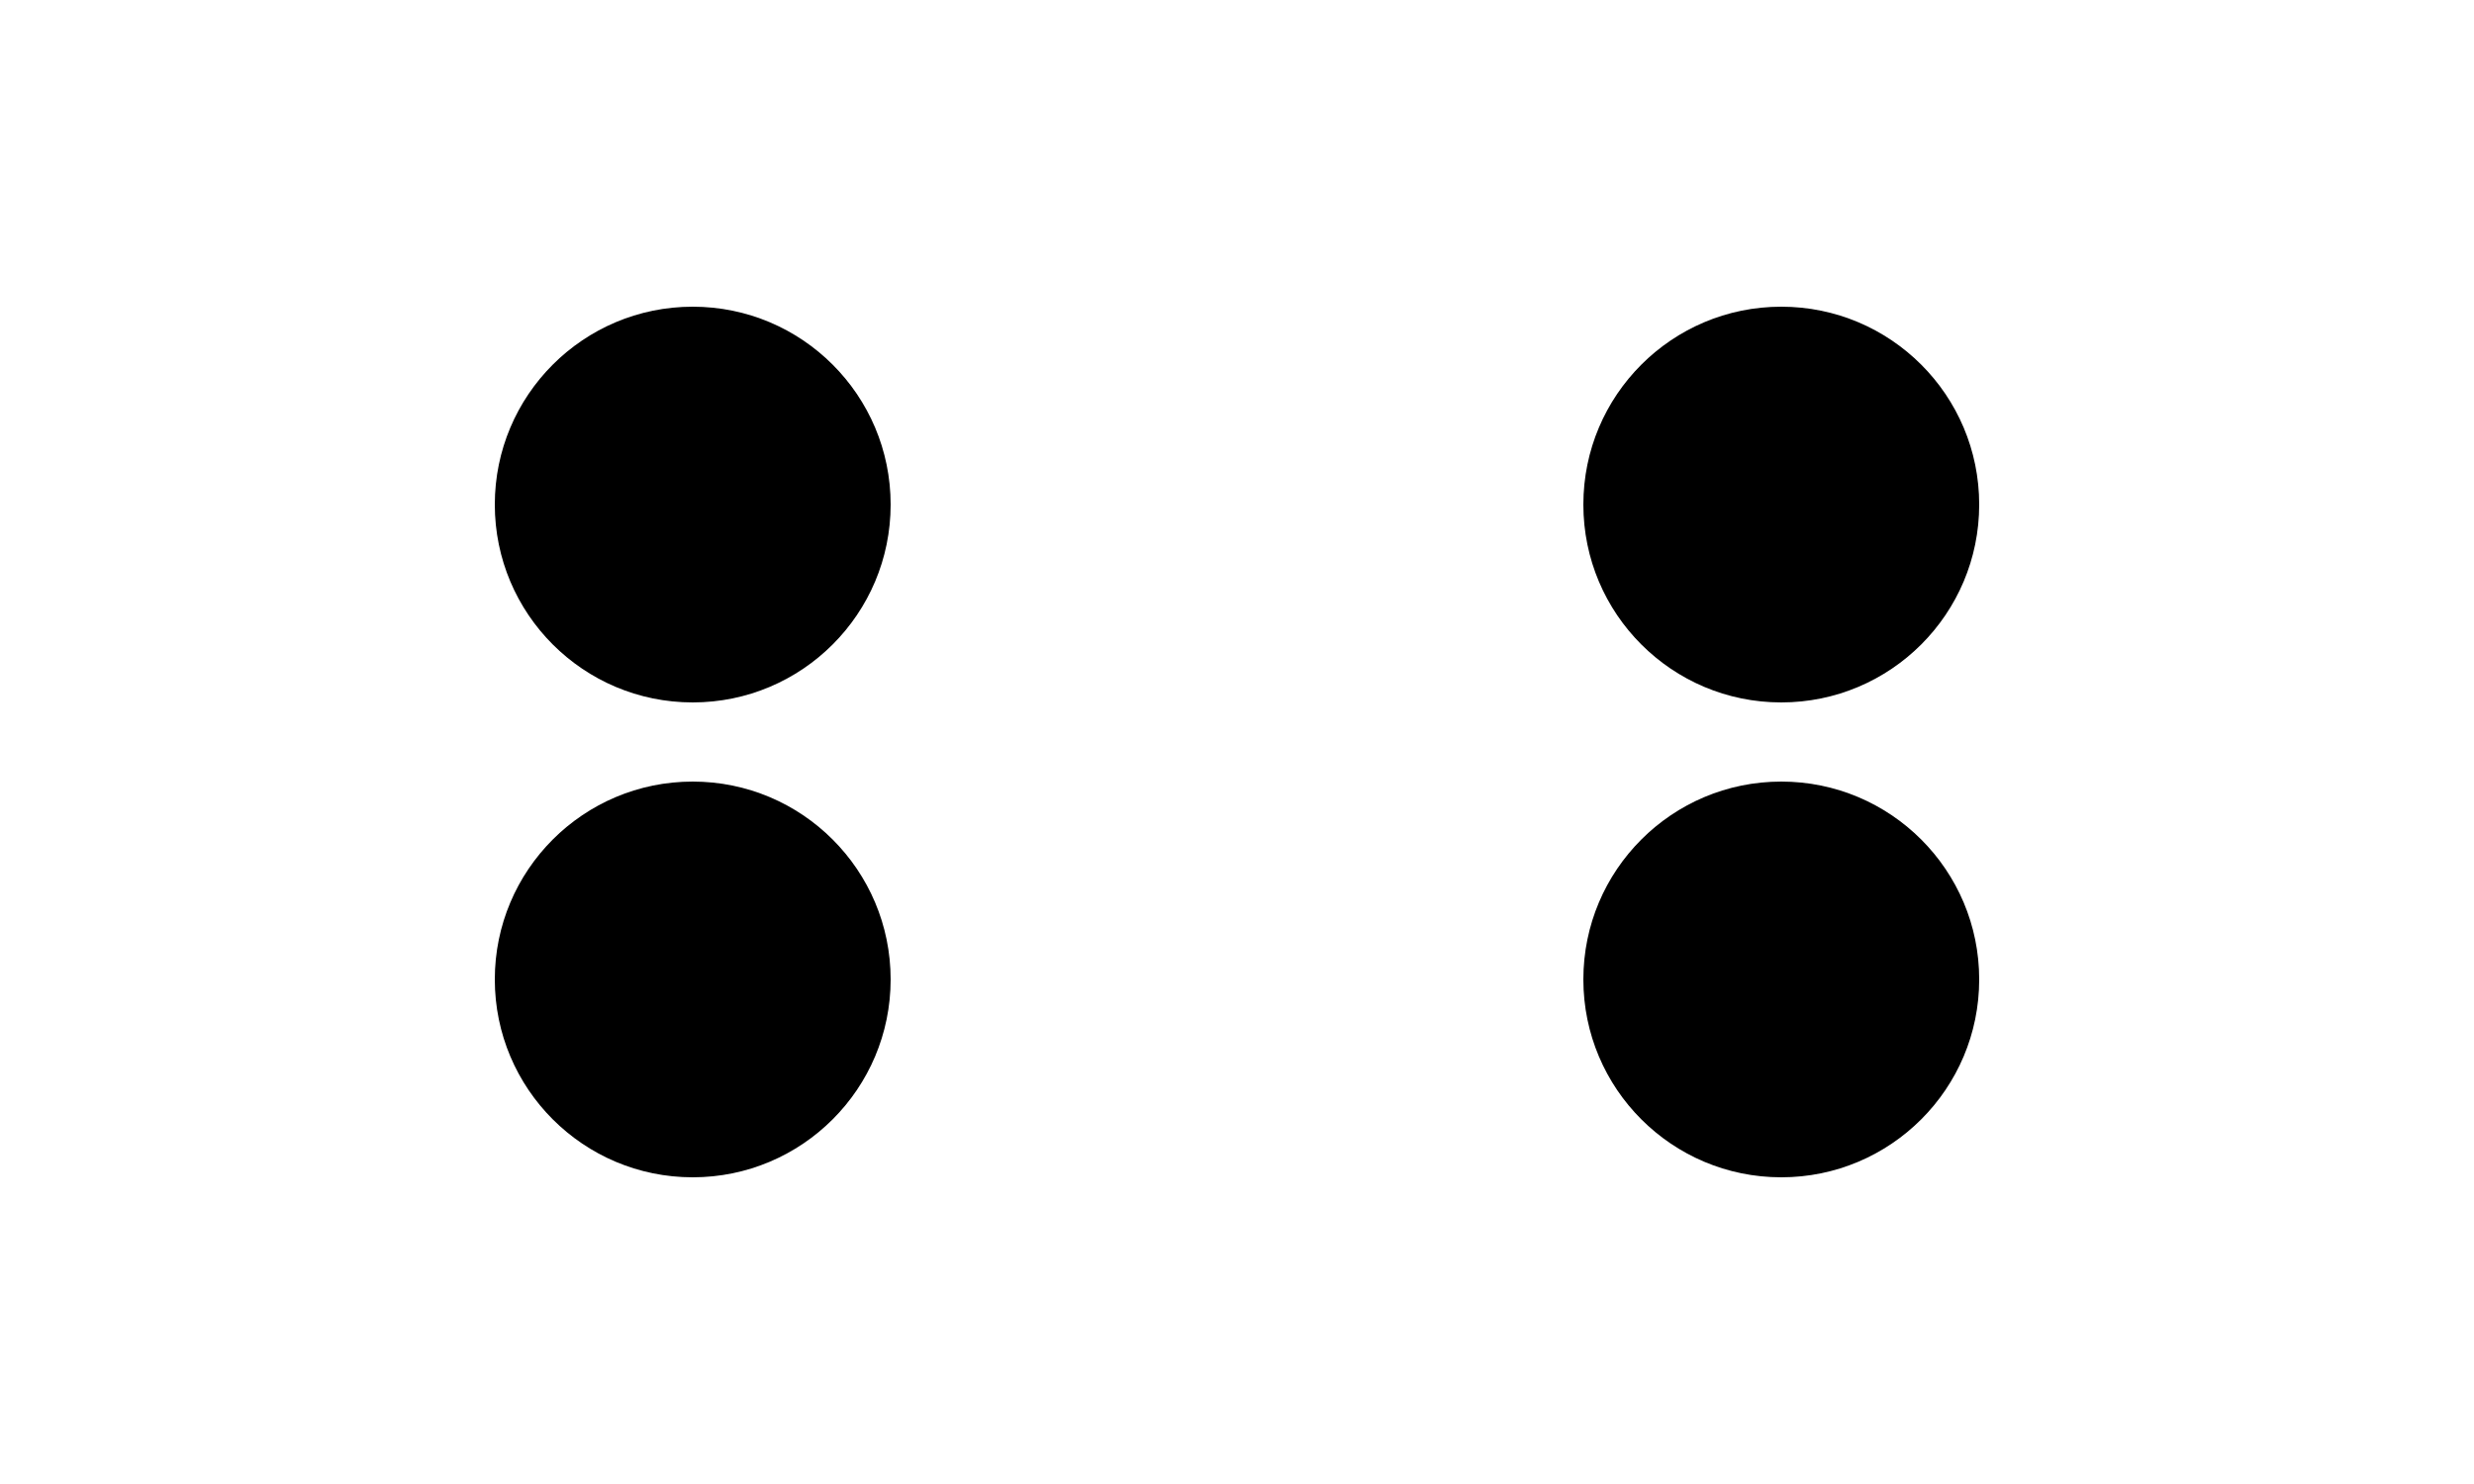
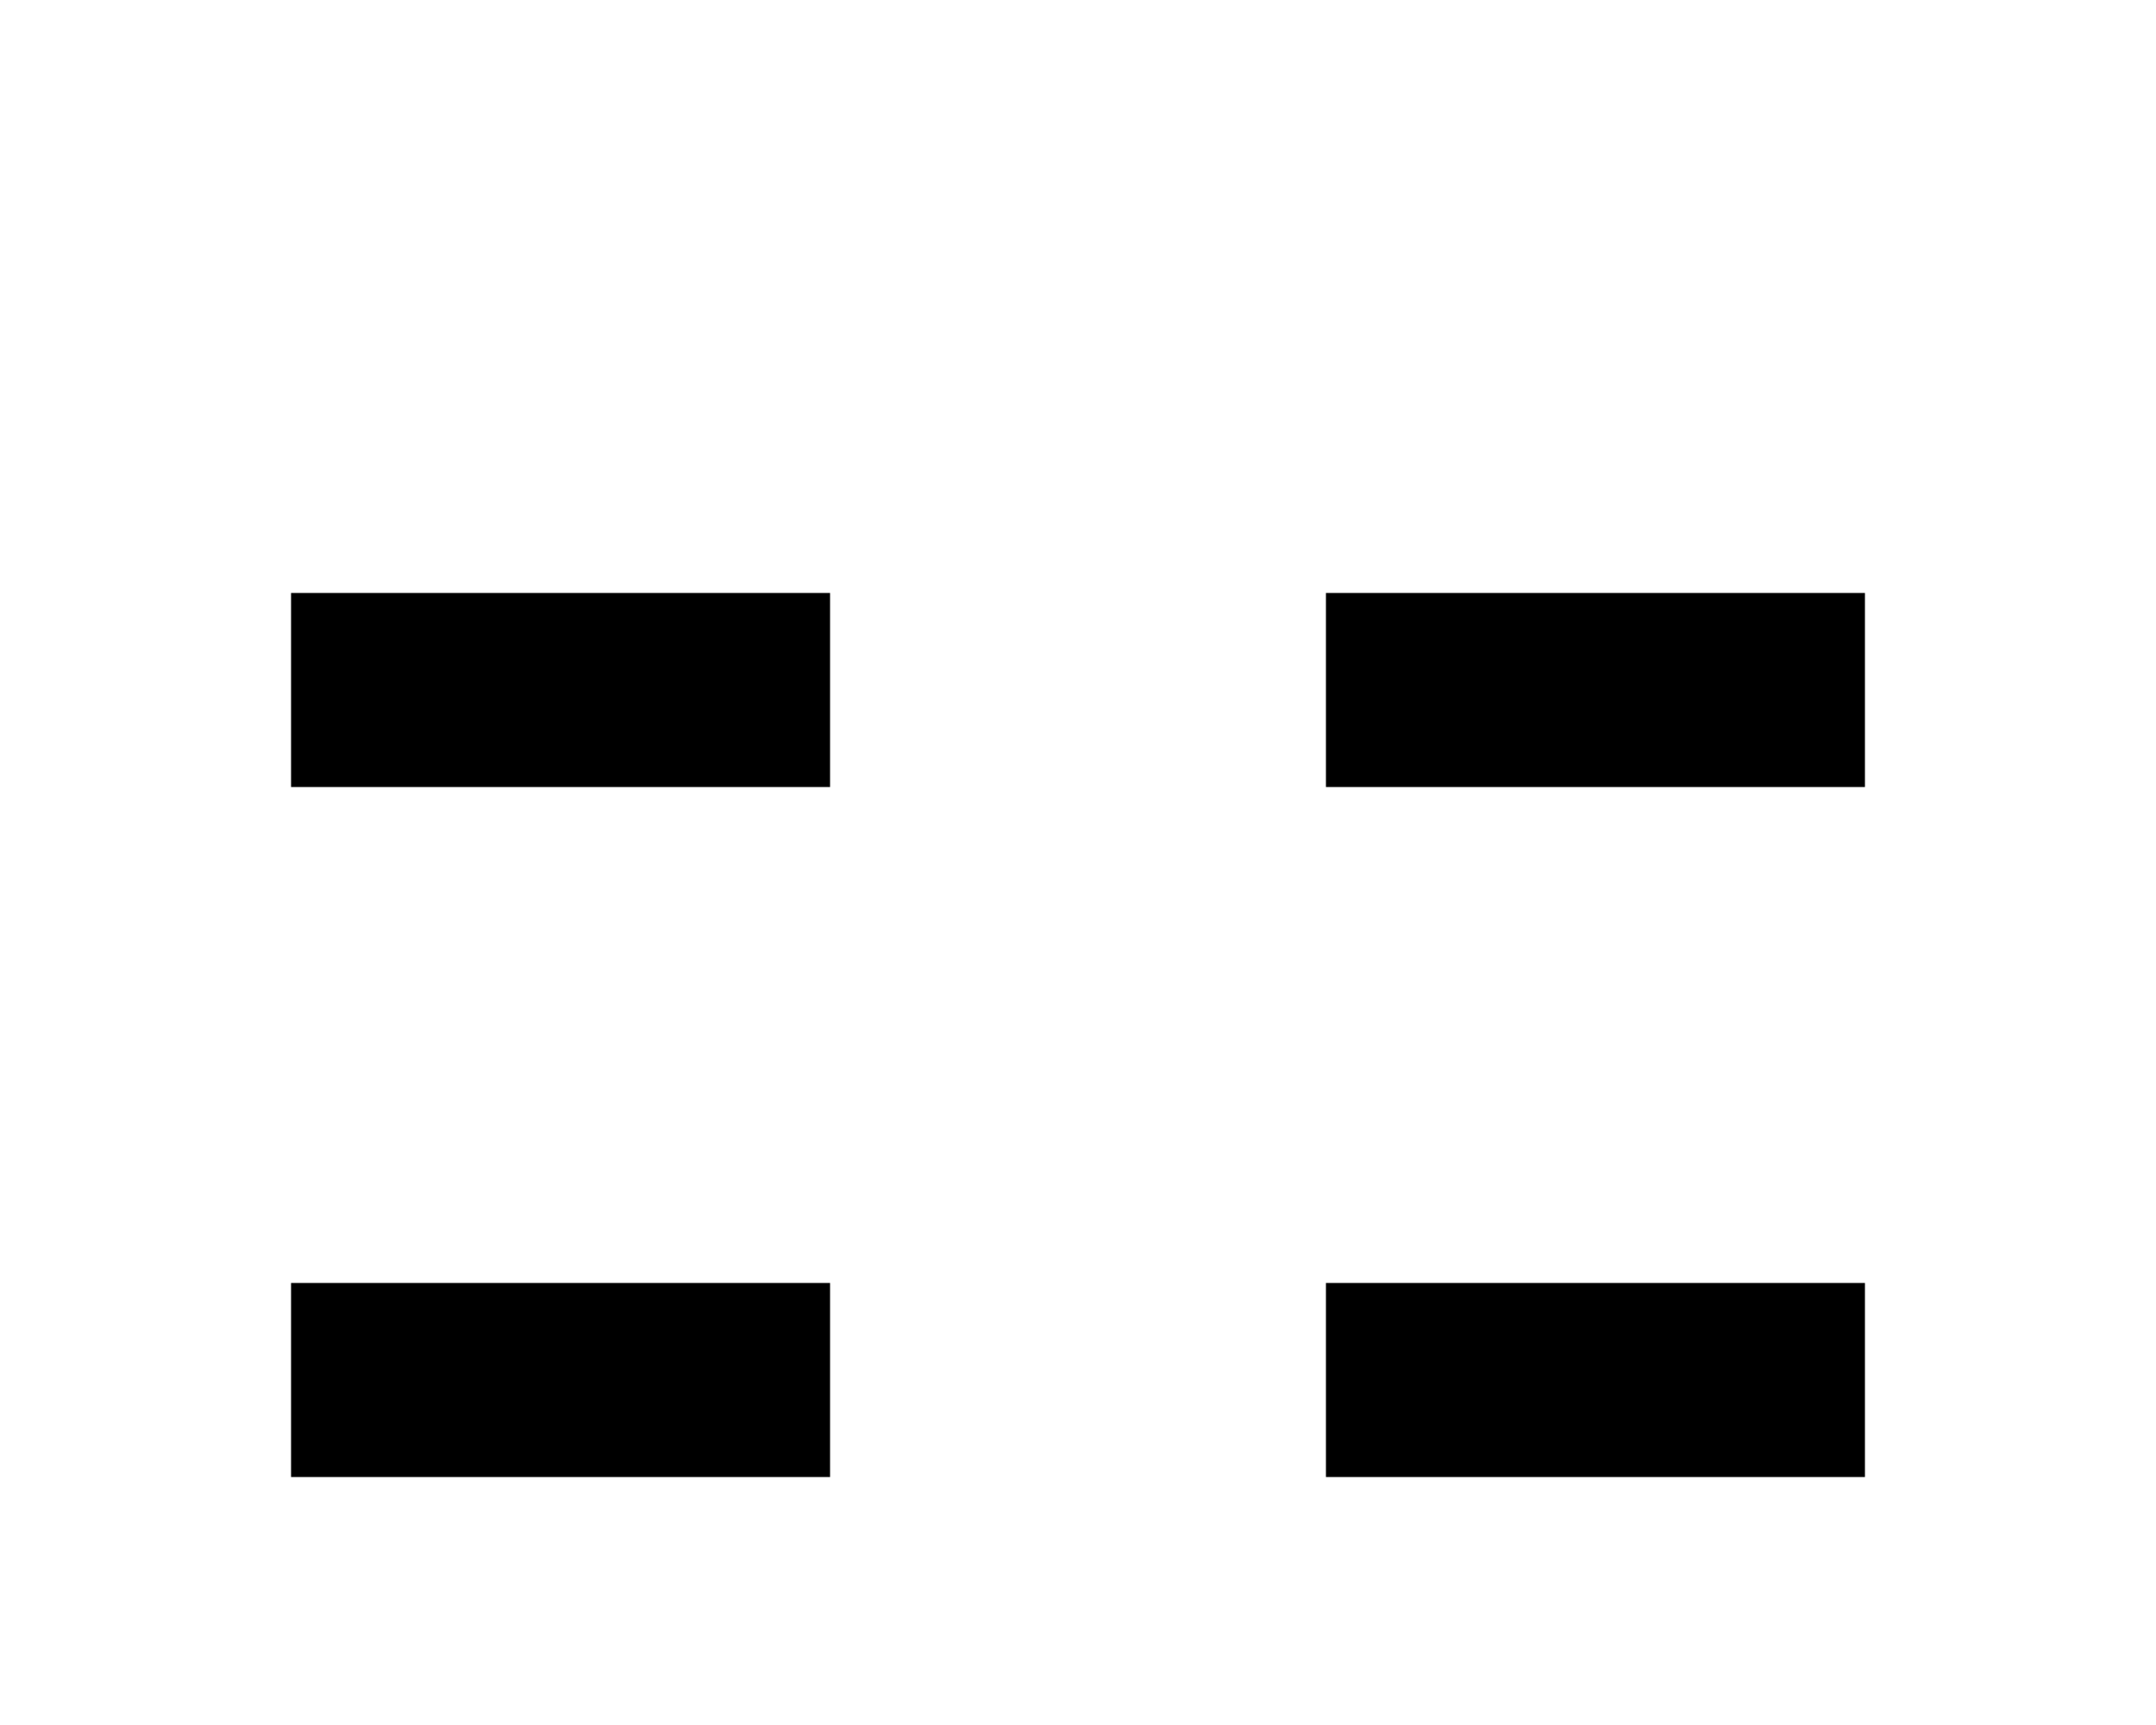
- <svg xmlns="http://www.w3.org/2000/svg" viewBox="0 0 100 60.0" fill="none" stroke="currentColor" stroke-width="9" stroke-linecap="round" stroke-linejoin="round">
-   <circle cx="28" cy="20.4" r="8" fill="currentColor" stroke="none" />
-   <circle cx="72" cy="20.4" r="8" fill="currentColor" stroke="none" />
-   <circle cx="28" cy="39.6" r="8" fill="currentColor" stroke="none" />
-   <circle cx="72" cy="39.6" r="8" fill="currentColor" stroke="none" />
+ <svg xmlns="http://www.w3.org/2000/svg" viewBox="0 0 100 80.0" fill="none" stroke="currentColor" stroke-width="9" stroke-linecap="square" stroke-linejoin="miter">
+   <path d="M 18 32 L 34 32" />
+   <path d="M 18 64 L 34 64" />
+   <path d="M 66 64 L 82 64" />
+   <path d="M 66 32 L 82 32" />
</svg>
